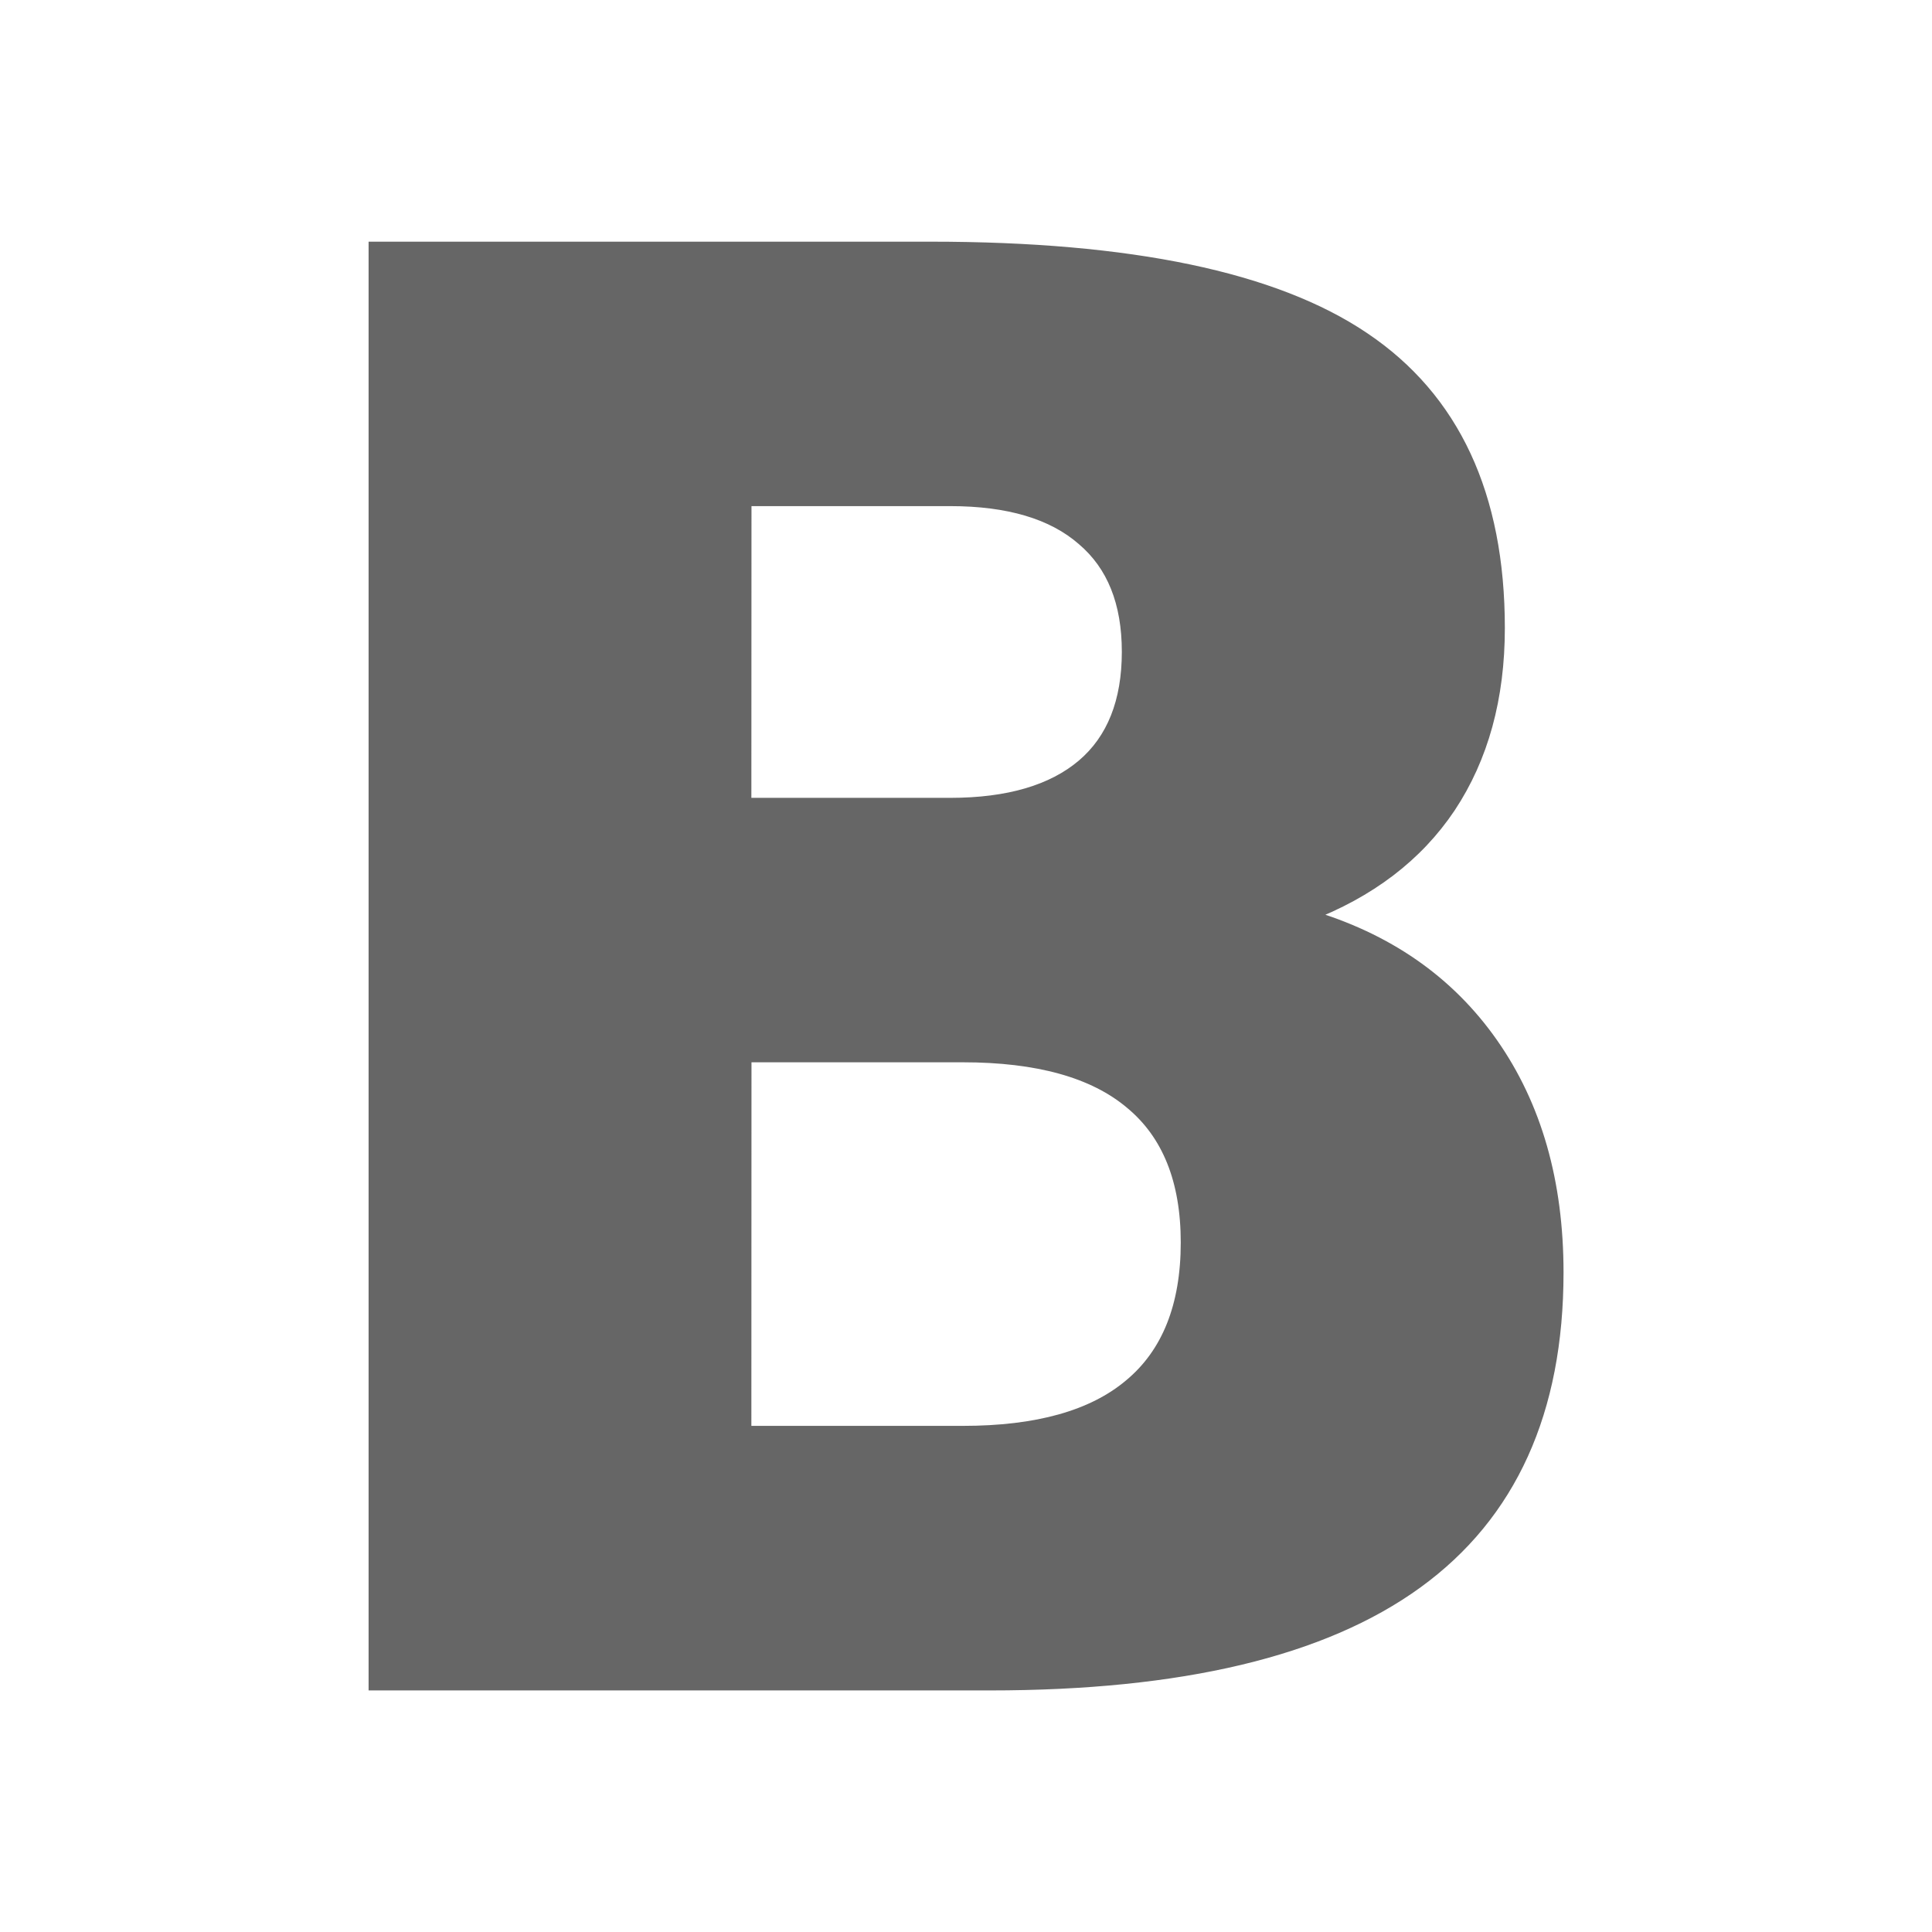
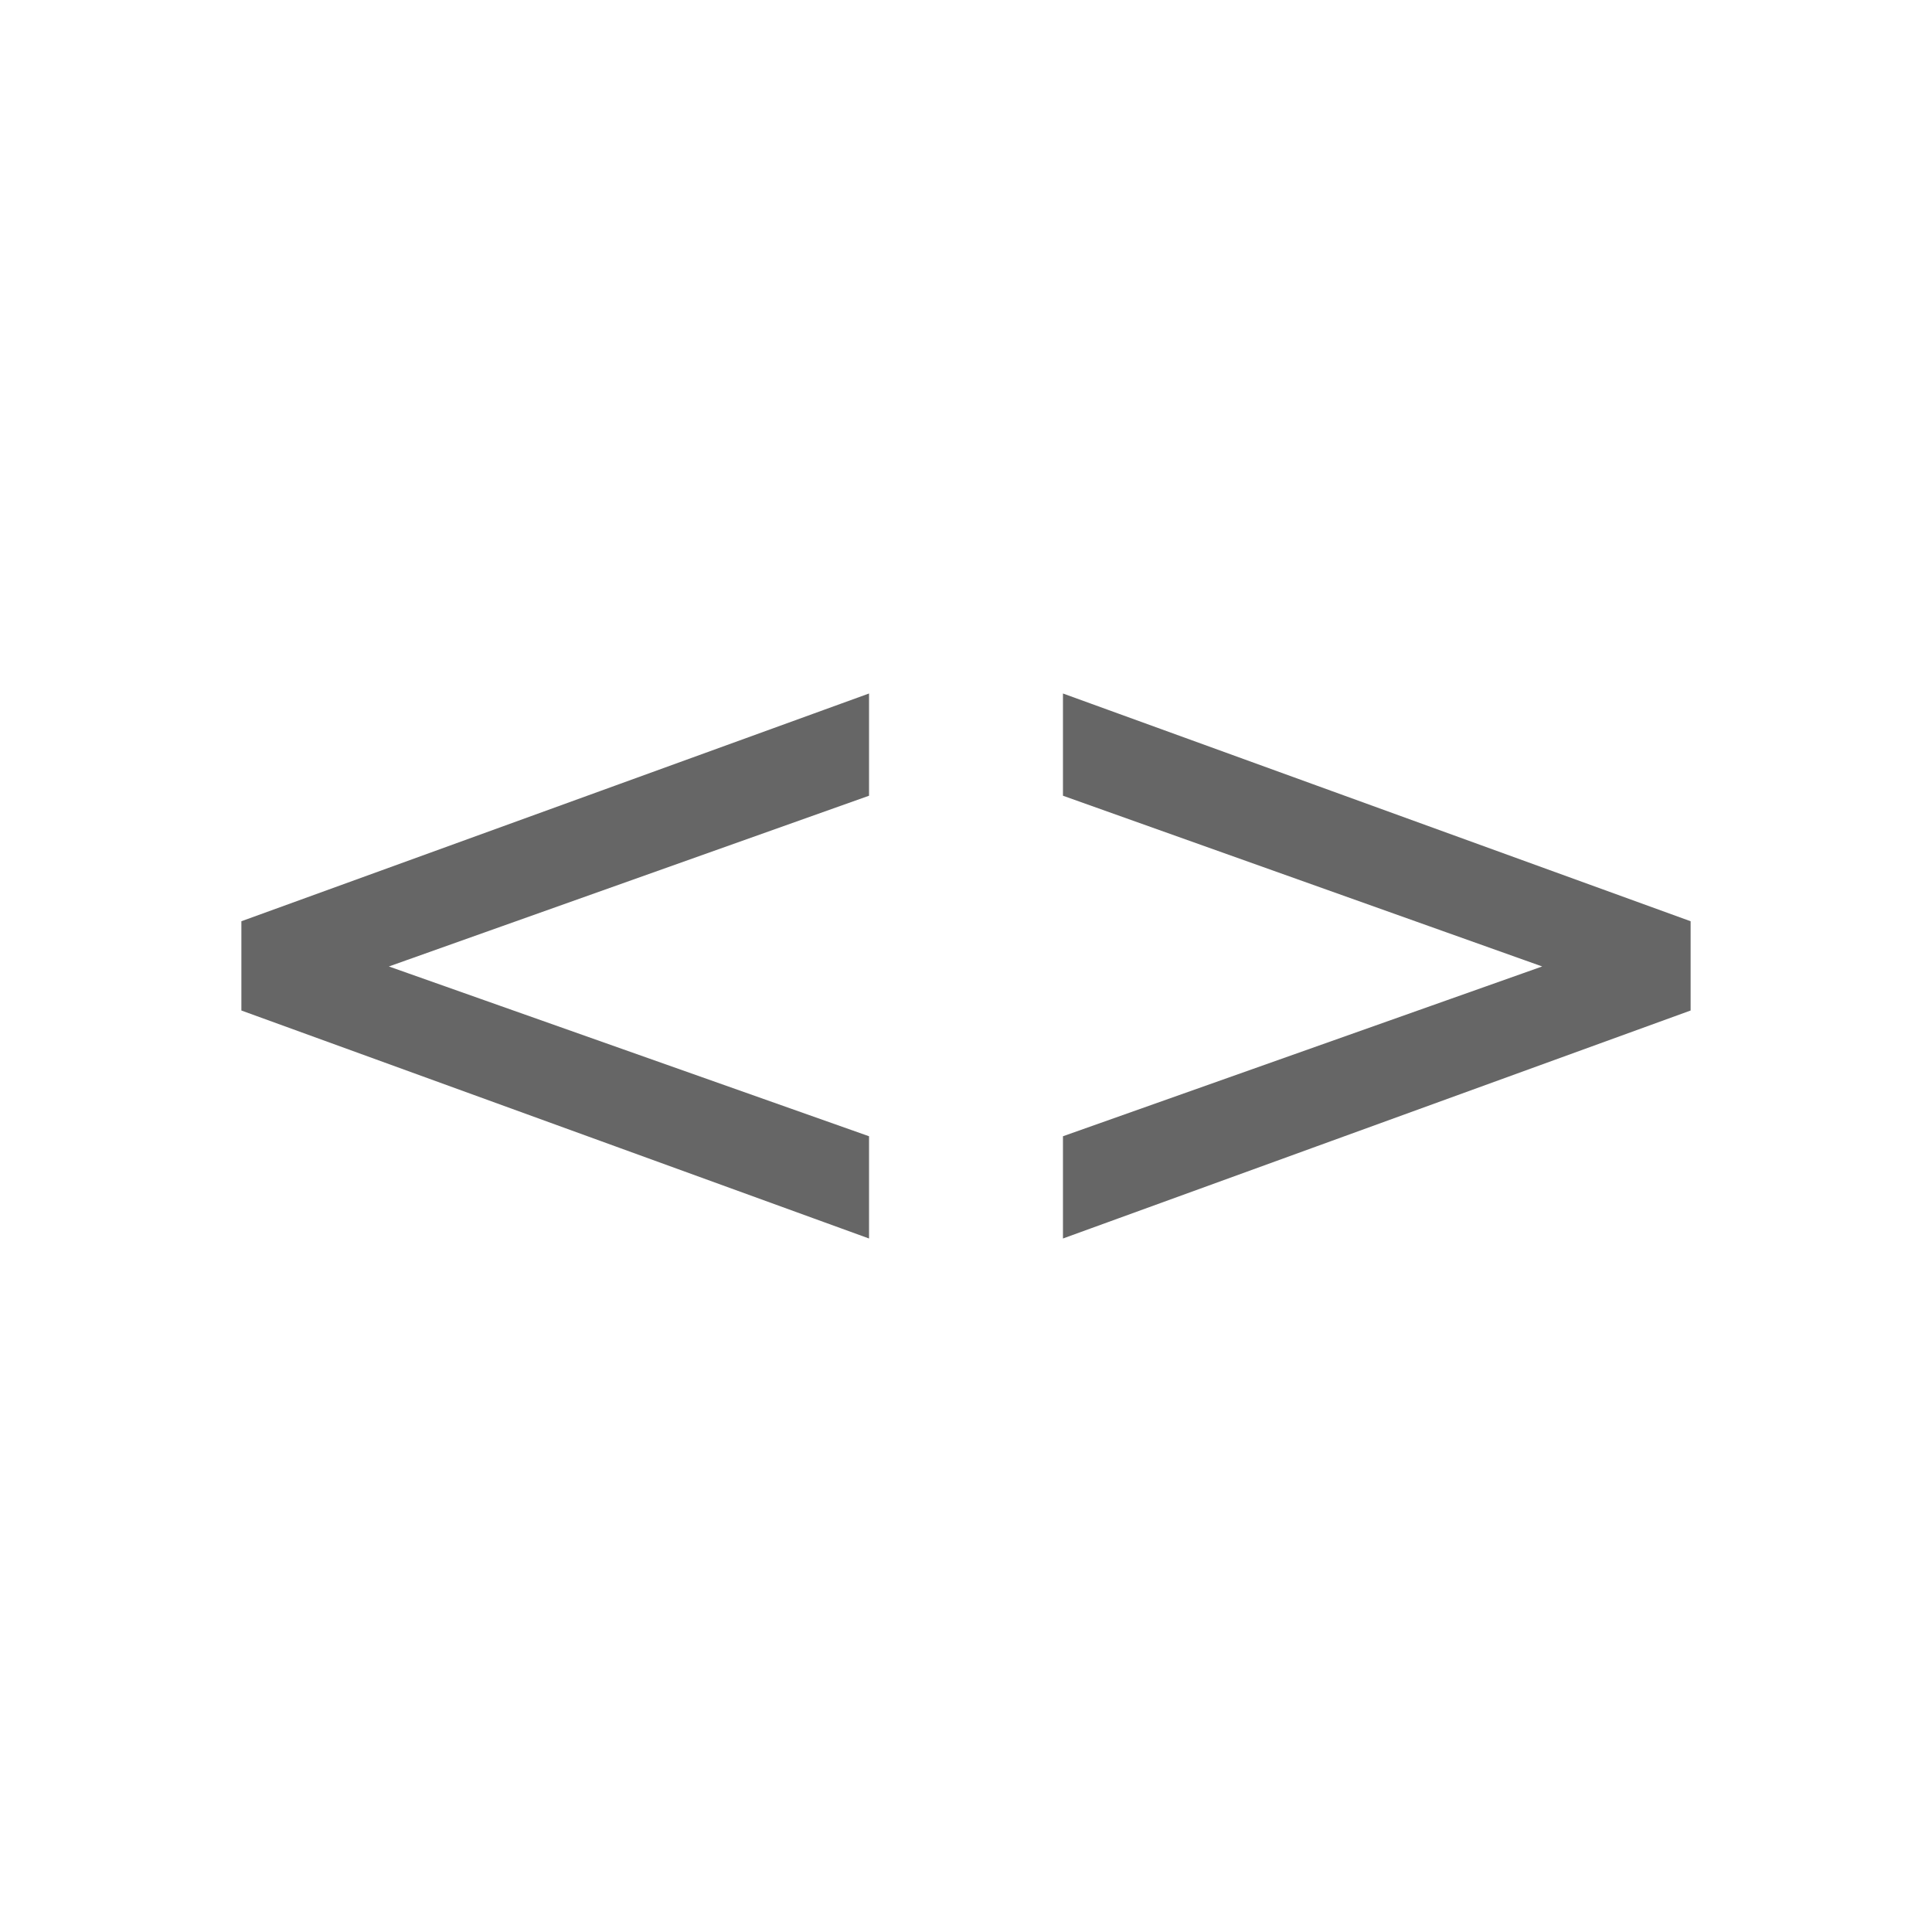
<svg xmlns="http://www.w3.org/2000/svg" width="16" height="16" id="svg2" version="1.1" xml:space="preserve">
  <defs id="defs4">
    <rect x="0.773" y="1.436" width="19.401" height="19.445" id="rect1" />
  </defs>
  <g id="layer1" style="display:inline" transform="translate(0,-1036.362)">
-     <path fill="currentColor" d="m 3.125,1038.362 h 5.25 c 2.35,0 3.75,1.25 3.75,3.1 0,1.15 -0.55,2.05 -1.5,2.55 1.35,0.45 2.25,1.5 2.25,2.95 0,2.15 -1.7,3.4 -4.35,3.4 h -5.4 z m 2,1.8 v 3.1 h 3 c 1.3,0 2,-0.55 2,-1.55 0,-1 -0.7,-1.55 -2,-1.55 z m 0,4.9 v 3.5 h 3.25 c 1.45,0 2.25,-0.6 2.25,-1.75 0,-1.15 -0.8,-1.75 -2.25,-1.75 z" id="path1" style="display:none;fill:#666666;fill-opacity:1" />
-     <path id="text1" style="font-weight:bold;font-size:14.815px;font-family:'DejaVu Sans';-inkscape-font-specification:'DejaVu Sans, Bold';fill:#666666;stroke:#666666;stroke-width:0.103;stroke-dasharray:none;stroke-opacity:1" d="m 3.104,1038.415 v 11.895 h 5.092 c 1.583,0 2.761,-0.28 3.537,-0.843 0.776,-0.563 1.164,-1.419 1.164,-2.567 0,-0.749 -0.181,-1.38 -0.542,-1.895 -0.361,-0.515 -0.871,-0.869 -1.53,-1.061 0.515,-0.197 0.908,-0.495 1.179,-0.899 0.271,-0.409 0.407,-0.903 0.407,-1.482 0,-1.099 -0.373,-1.899 -1.117,-2.399 -0.738,-0.499 -1.932,-0.749 -3.584,-0.749 z m 3.068,2.087 h 1.697 c 0.483,0 0.85,0.109 1.099,0.327 0.25,0.212 0.374,0.522 0.374,0.931 0,0.414 -0.125,0.728 -0.374,0.94 -0.25,0.212 -0.616,0.321 -1.099,0.321 H 6.171 Z m 0,4.606 h 1.801 c 0.621,0 1.086,0.129 1.394,0.389 0.308,0.255 0.463,0.64 0.463,1.155 0,0.526 -0.158,0.921 -0.471,1.181 -0.308,0.26 -0.769,0.389 -1.385,0.389 H 6.171 Z" />
+     <path id="text2" style="font-size:8.121px;font-family:'DejaVu Sans';-inkscape-font-specification:'DejaVu Sans, Normal';fill:#666666;stroke:#666666;stroke-width:0.116" d="M 7.139 1042.188 L 2.057 1044.032 L 2.057 1044.69 L 7.139 1046.536 L 7.139 1045.813 L 3.047 1044.366 L 7.139 1042.911 L 7.139 1042.188 z M 8.861 1042.188 L 8.861 1042.911 L 12.945 1044.366 L 8.861 1045.813 L 8.861 1046.536 L 13.943 1044.69 L 13.943 1044.032 L 8.861 1042.188 z " />
  </g>
</svg>
